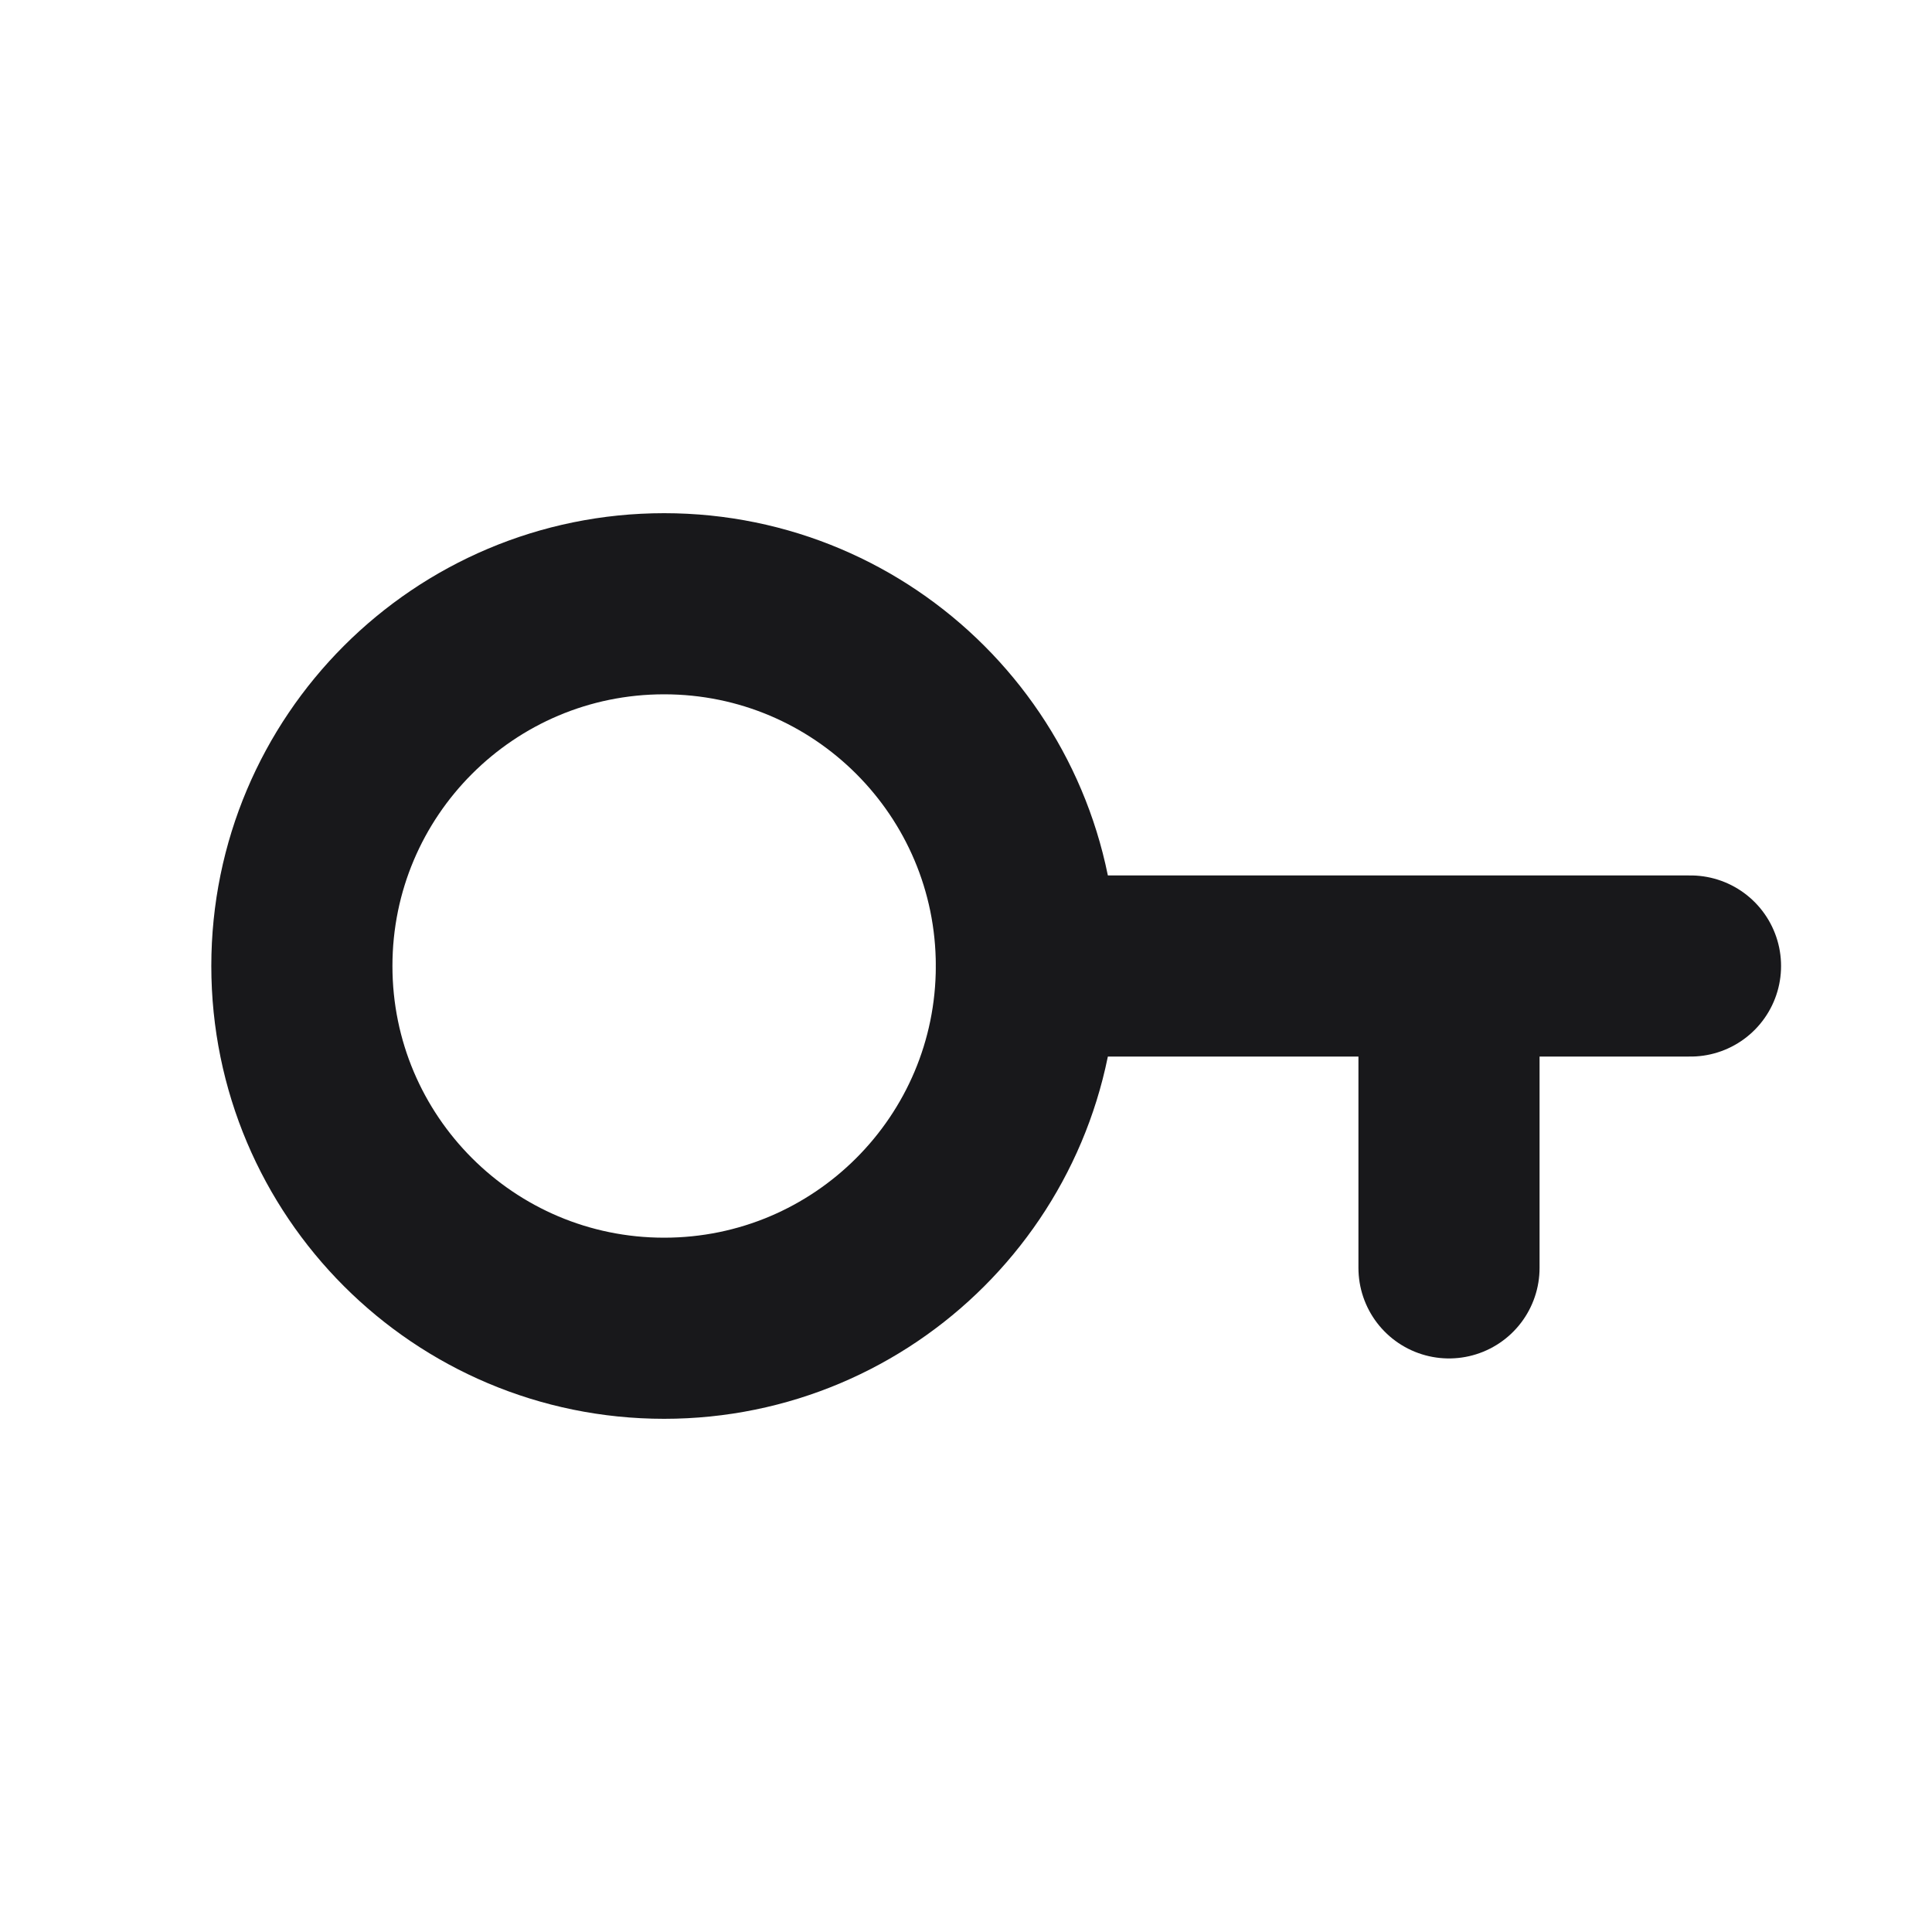
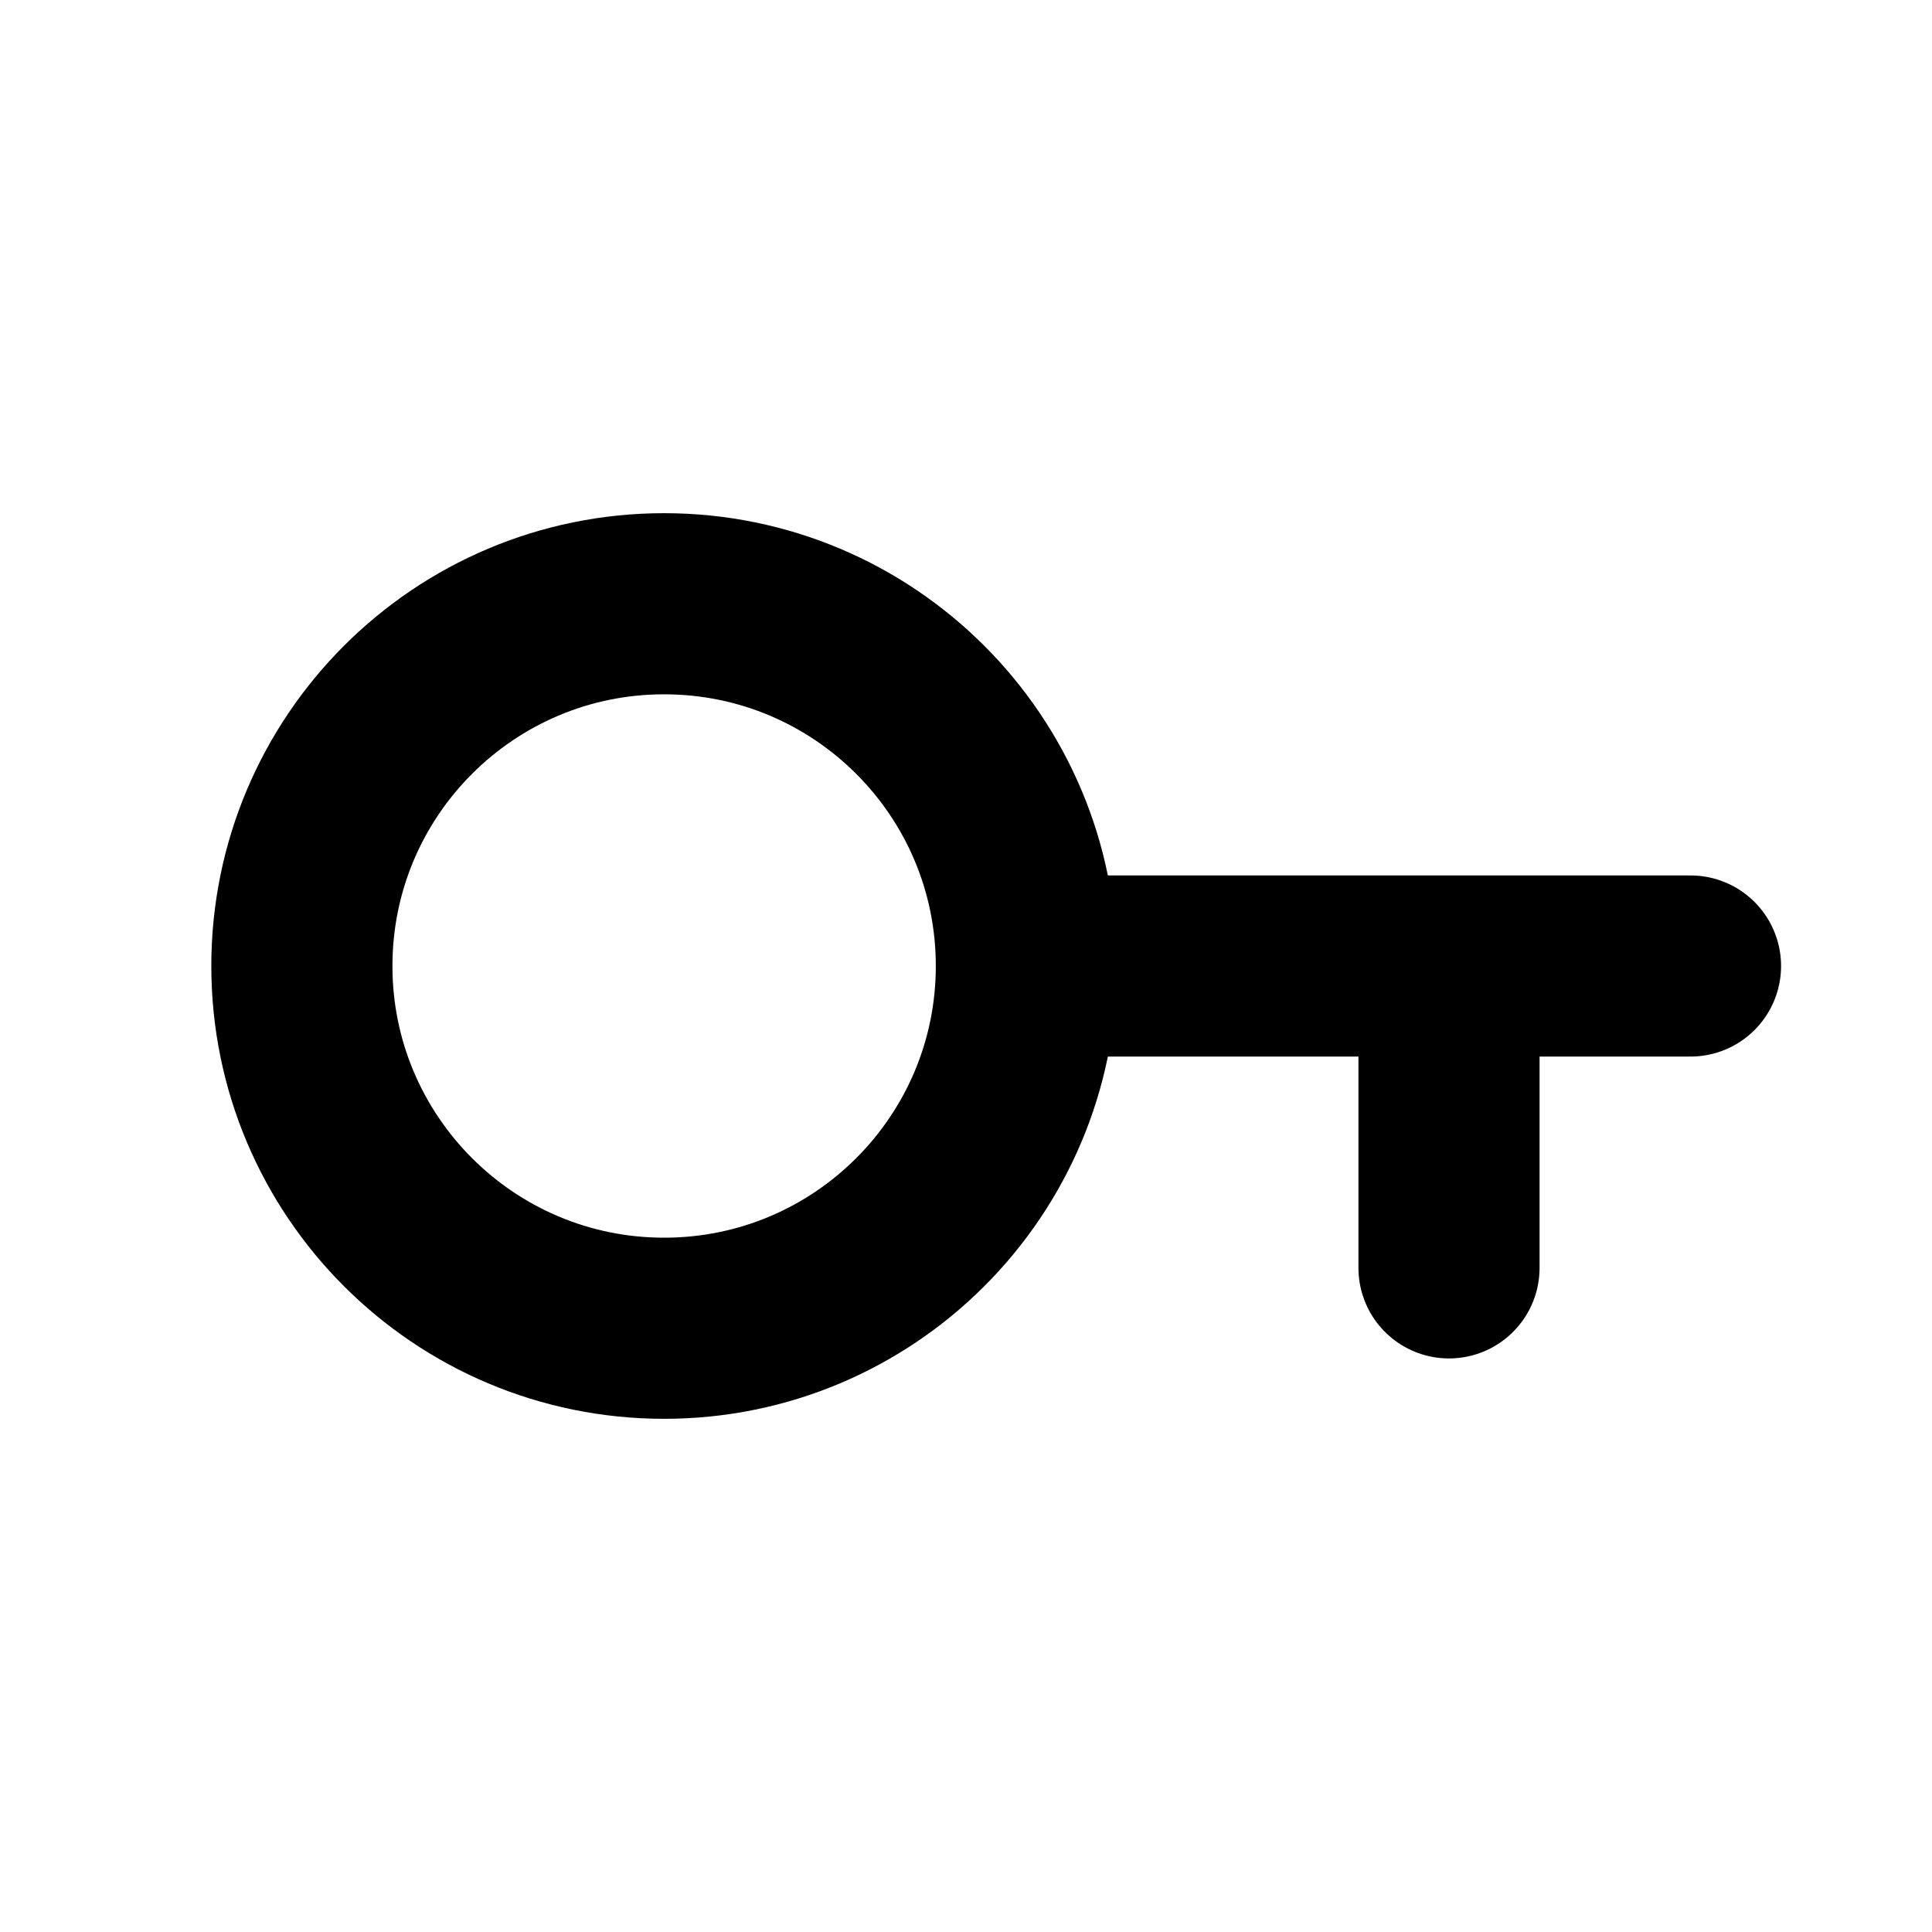
- <svg xmlns="http://www.w3.org/2000/svg" width="24" height="24" viewBox="0 0 16 16" fill="none" stroke="#18181B" stroke-width="1.5" stroke-linecap="round" stroke-linejoin="round">
+ <svg xmlns="http://www.w3.org/2000/svg" width="24" height="24" viewBox="0 0 16 16" fill="none" stroke="currentColor" stroke-width="1.5" stroke-linecap="round" stroke-linejoin="round">
  <circle cx="5.5" cy="8" r="3" />
  <path d="M8.5 8H14M12 8v2.5" />
</svg>
